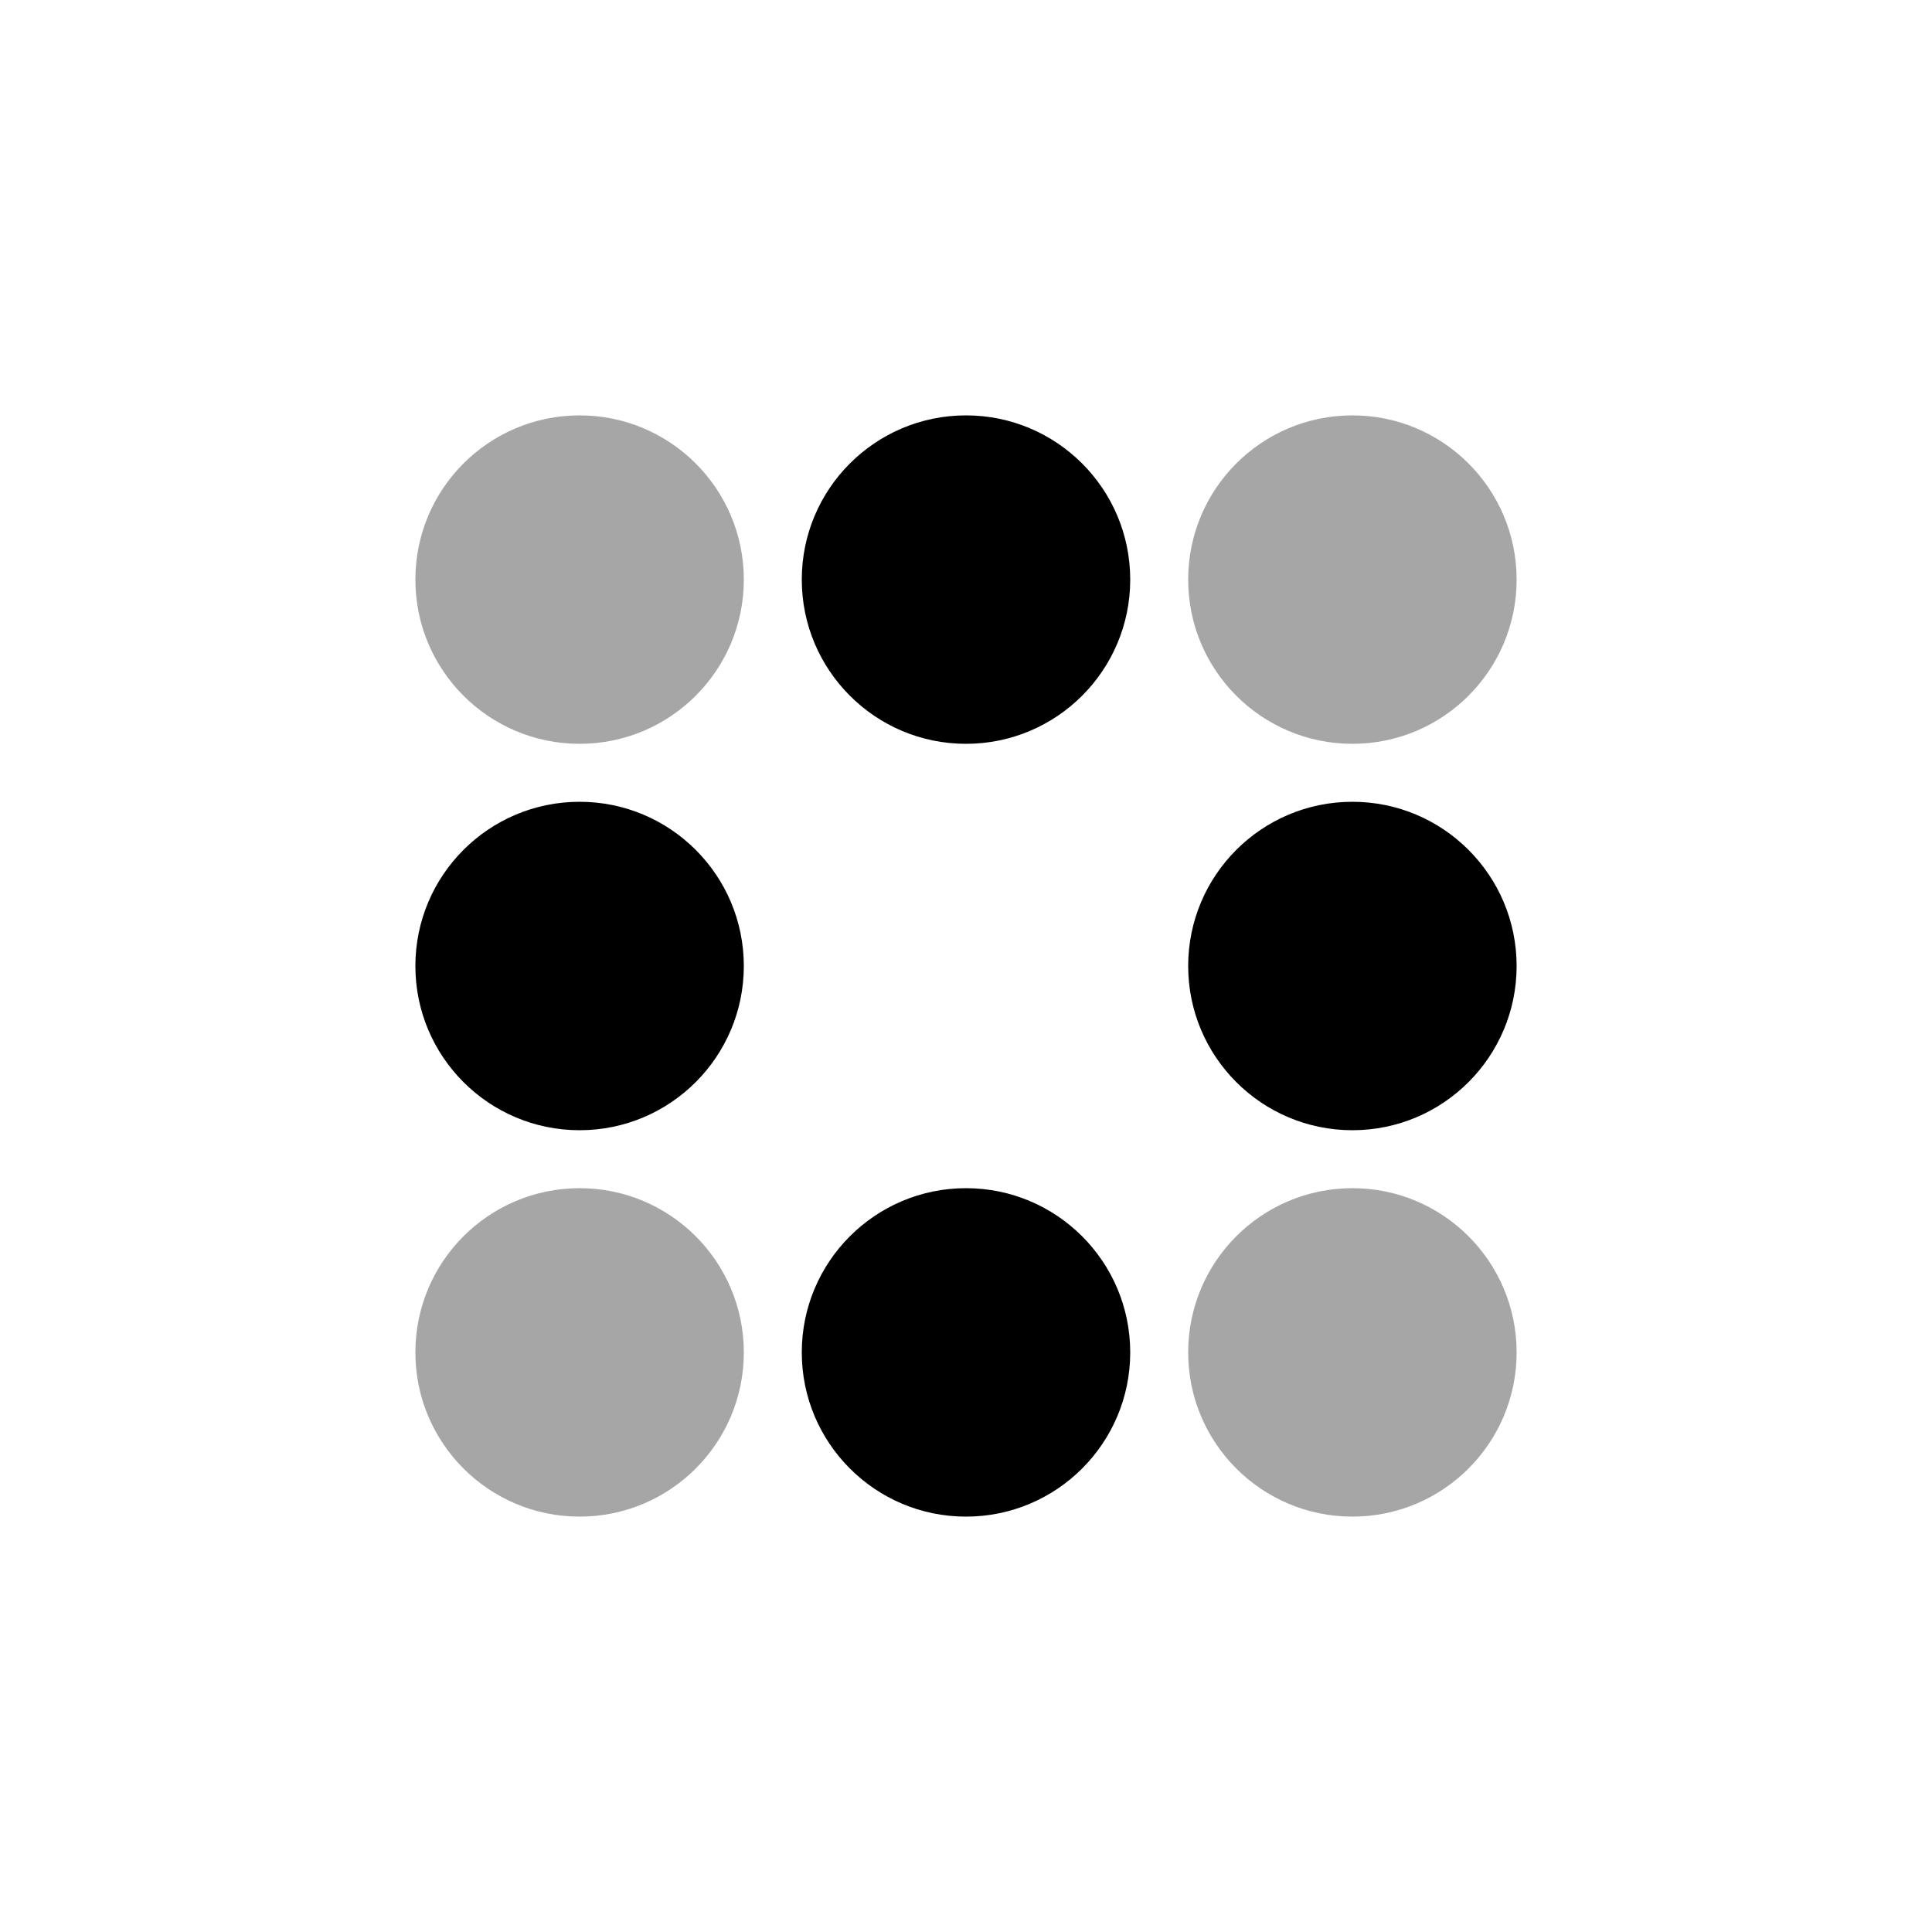
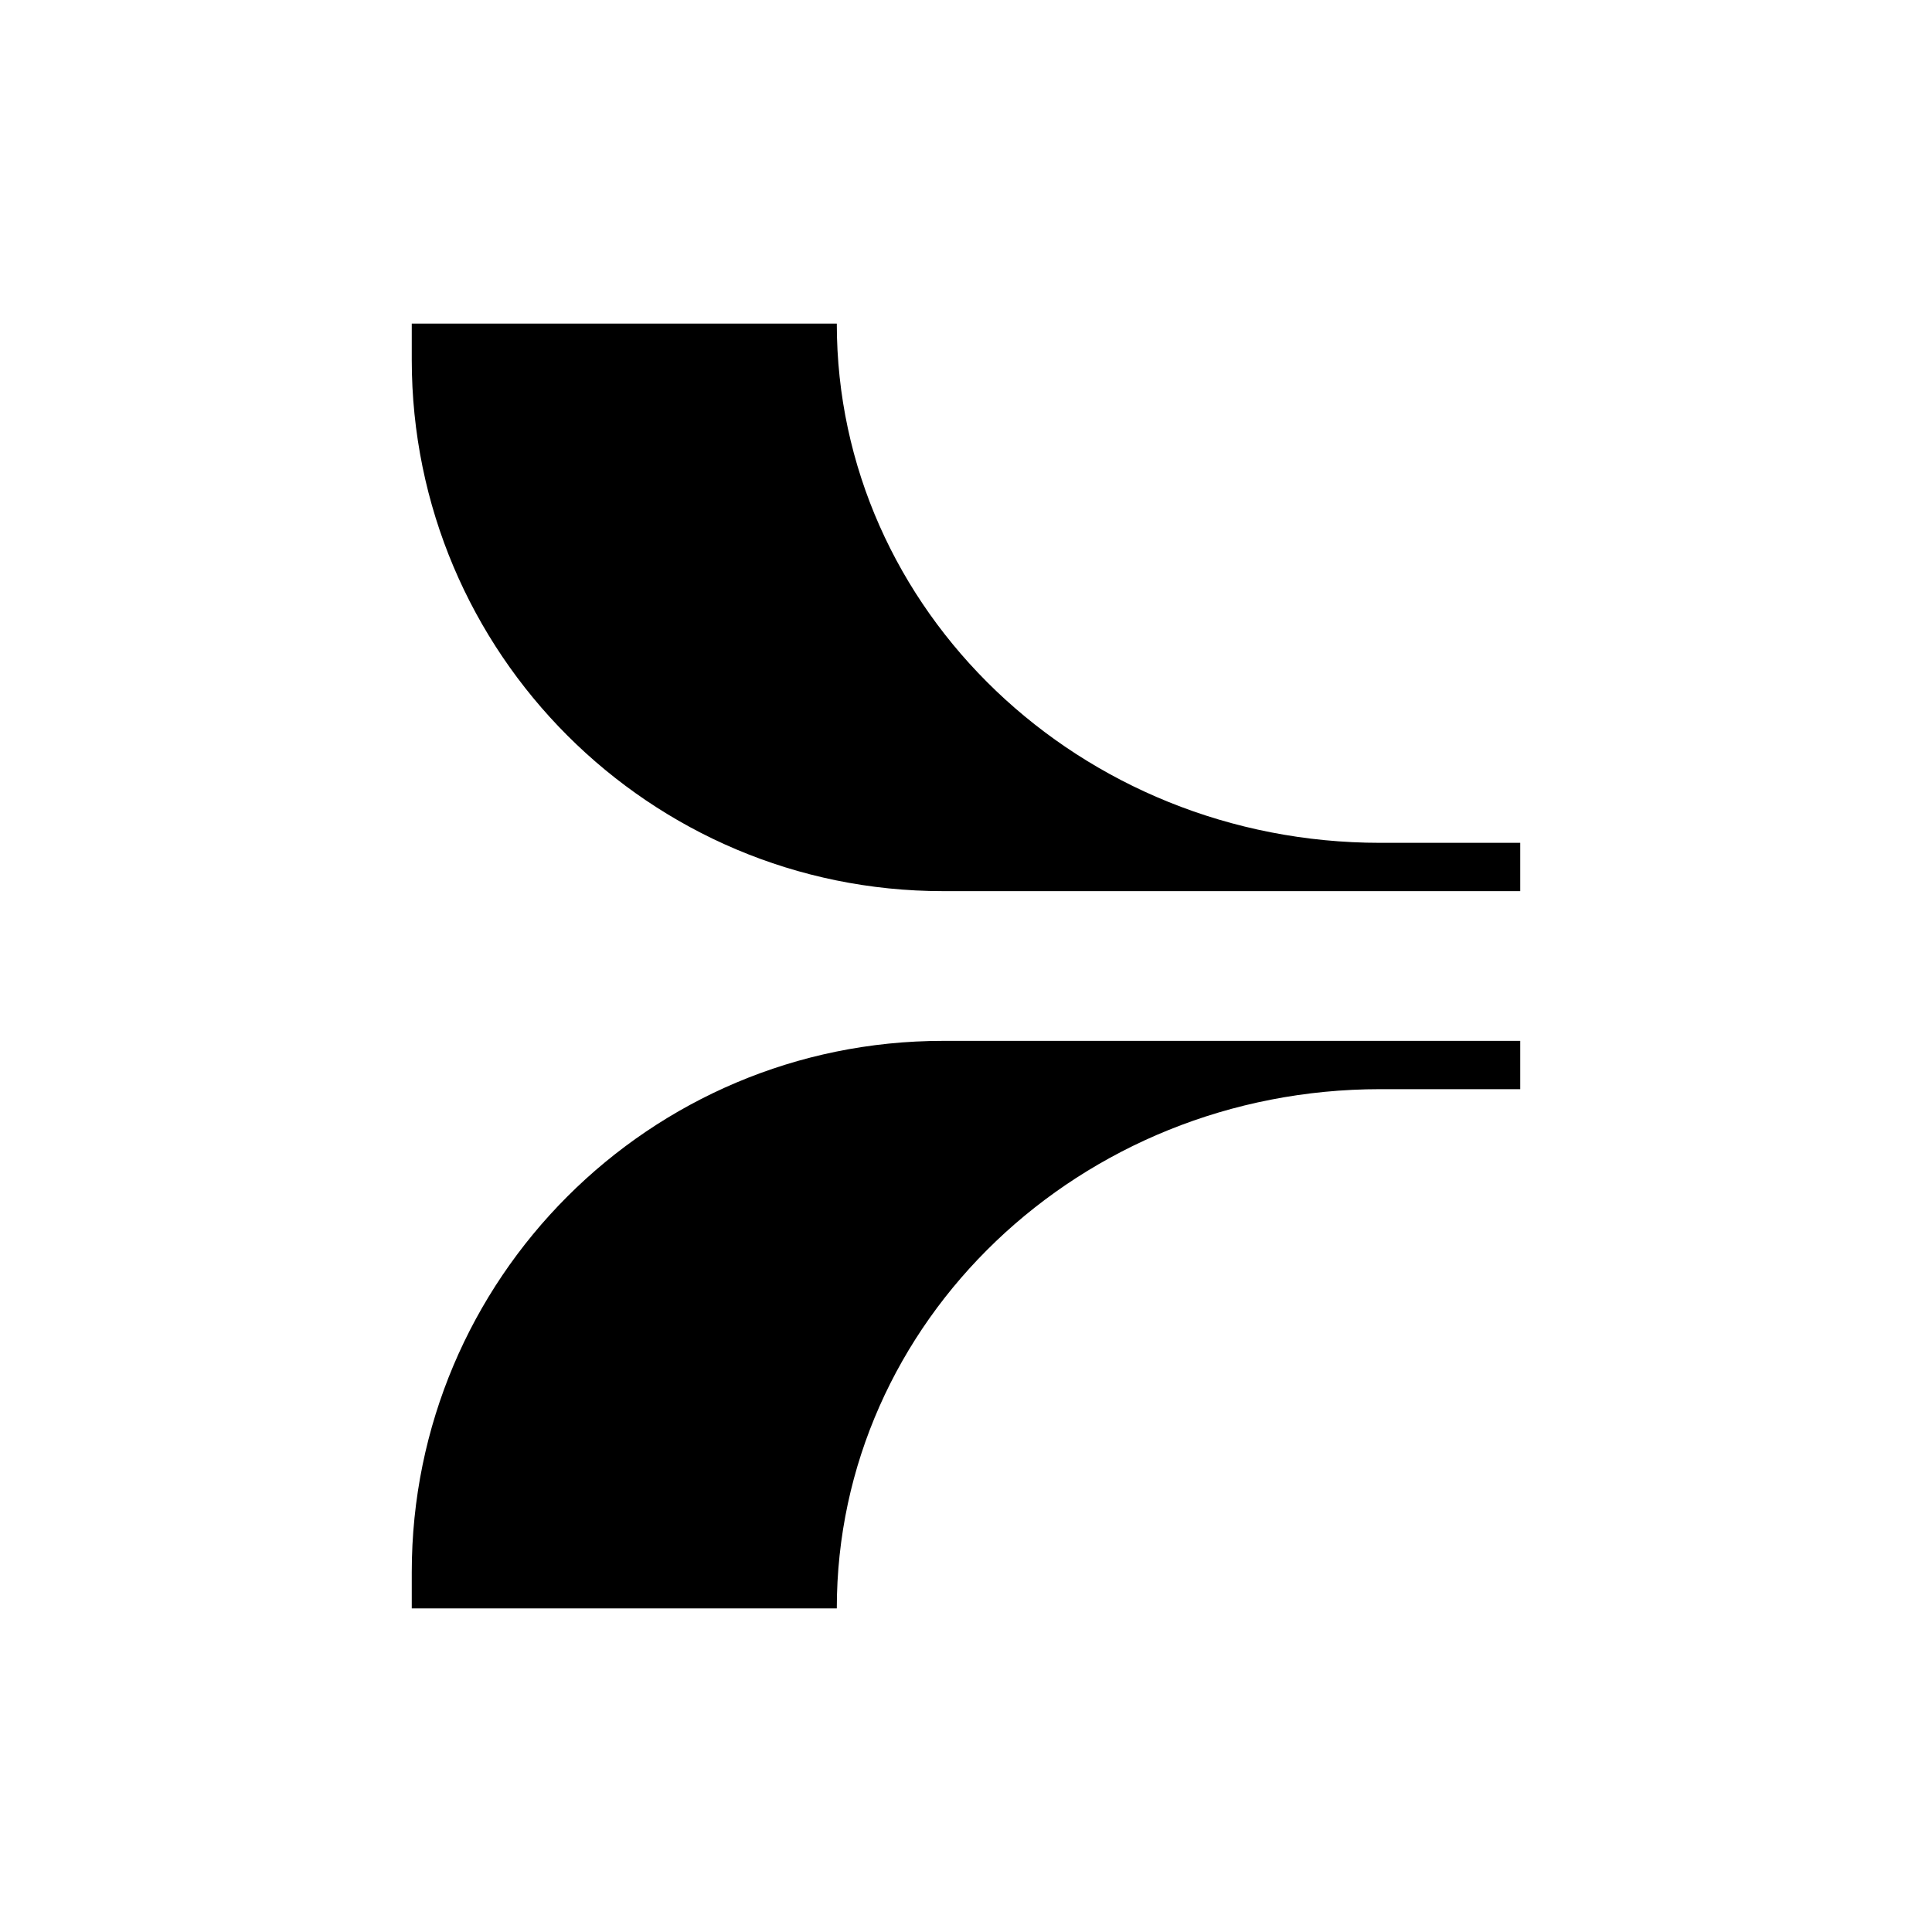
<svg xmlns="http://www.w3.org/2000/svg" viewBox="0 0 100 100">
-   <g fill="#000">
-     <g fill-opacity="0.35">
-       <circle cx="30" cy="30" r="8.5" />
-       <circle cx="70" cy="30" r="8.5" />
-       <circle cx="30" cy="70" r="8.5" />
-       <circle cx="70" cy="70" r="8.5" />
-     </g>
-     <circle cx="50" cy="30" r="8.5" />
-     <circle cx="30" cy="50" r="8.5" />
-     <circle cx="70" cy="50" r="8.5" />
-     <circle cx="50" cy="70" r="8.5" />
+   <g fill="#000" transform="translate(50 50) scale(0.125) translate(-244 0)">
+     <path d="M473.5,51L415.5,51A225,215 0 0 0 190.5,266L14.5,266L14.5,251A220,220 0 0 1 234.5,31L473.5,31Z" transform="scale(1 -1)" />
+     <path d="M473.5,51L415.5,51A225,215 0 0 0 190.5,266L14.5,266L14.5,251A220,220 0 0 1 234.5,31L473.5,31Z" transform="scale(1 1)" />
  </g>
</svg>
